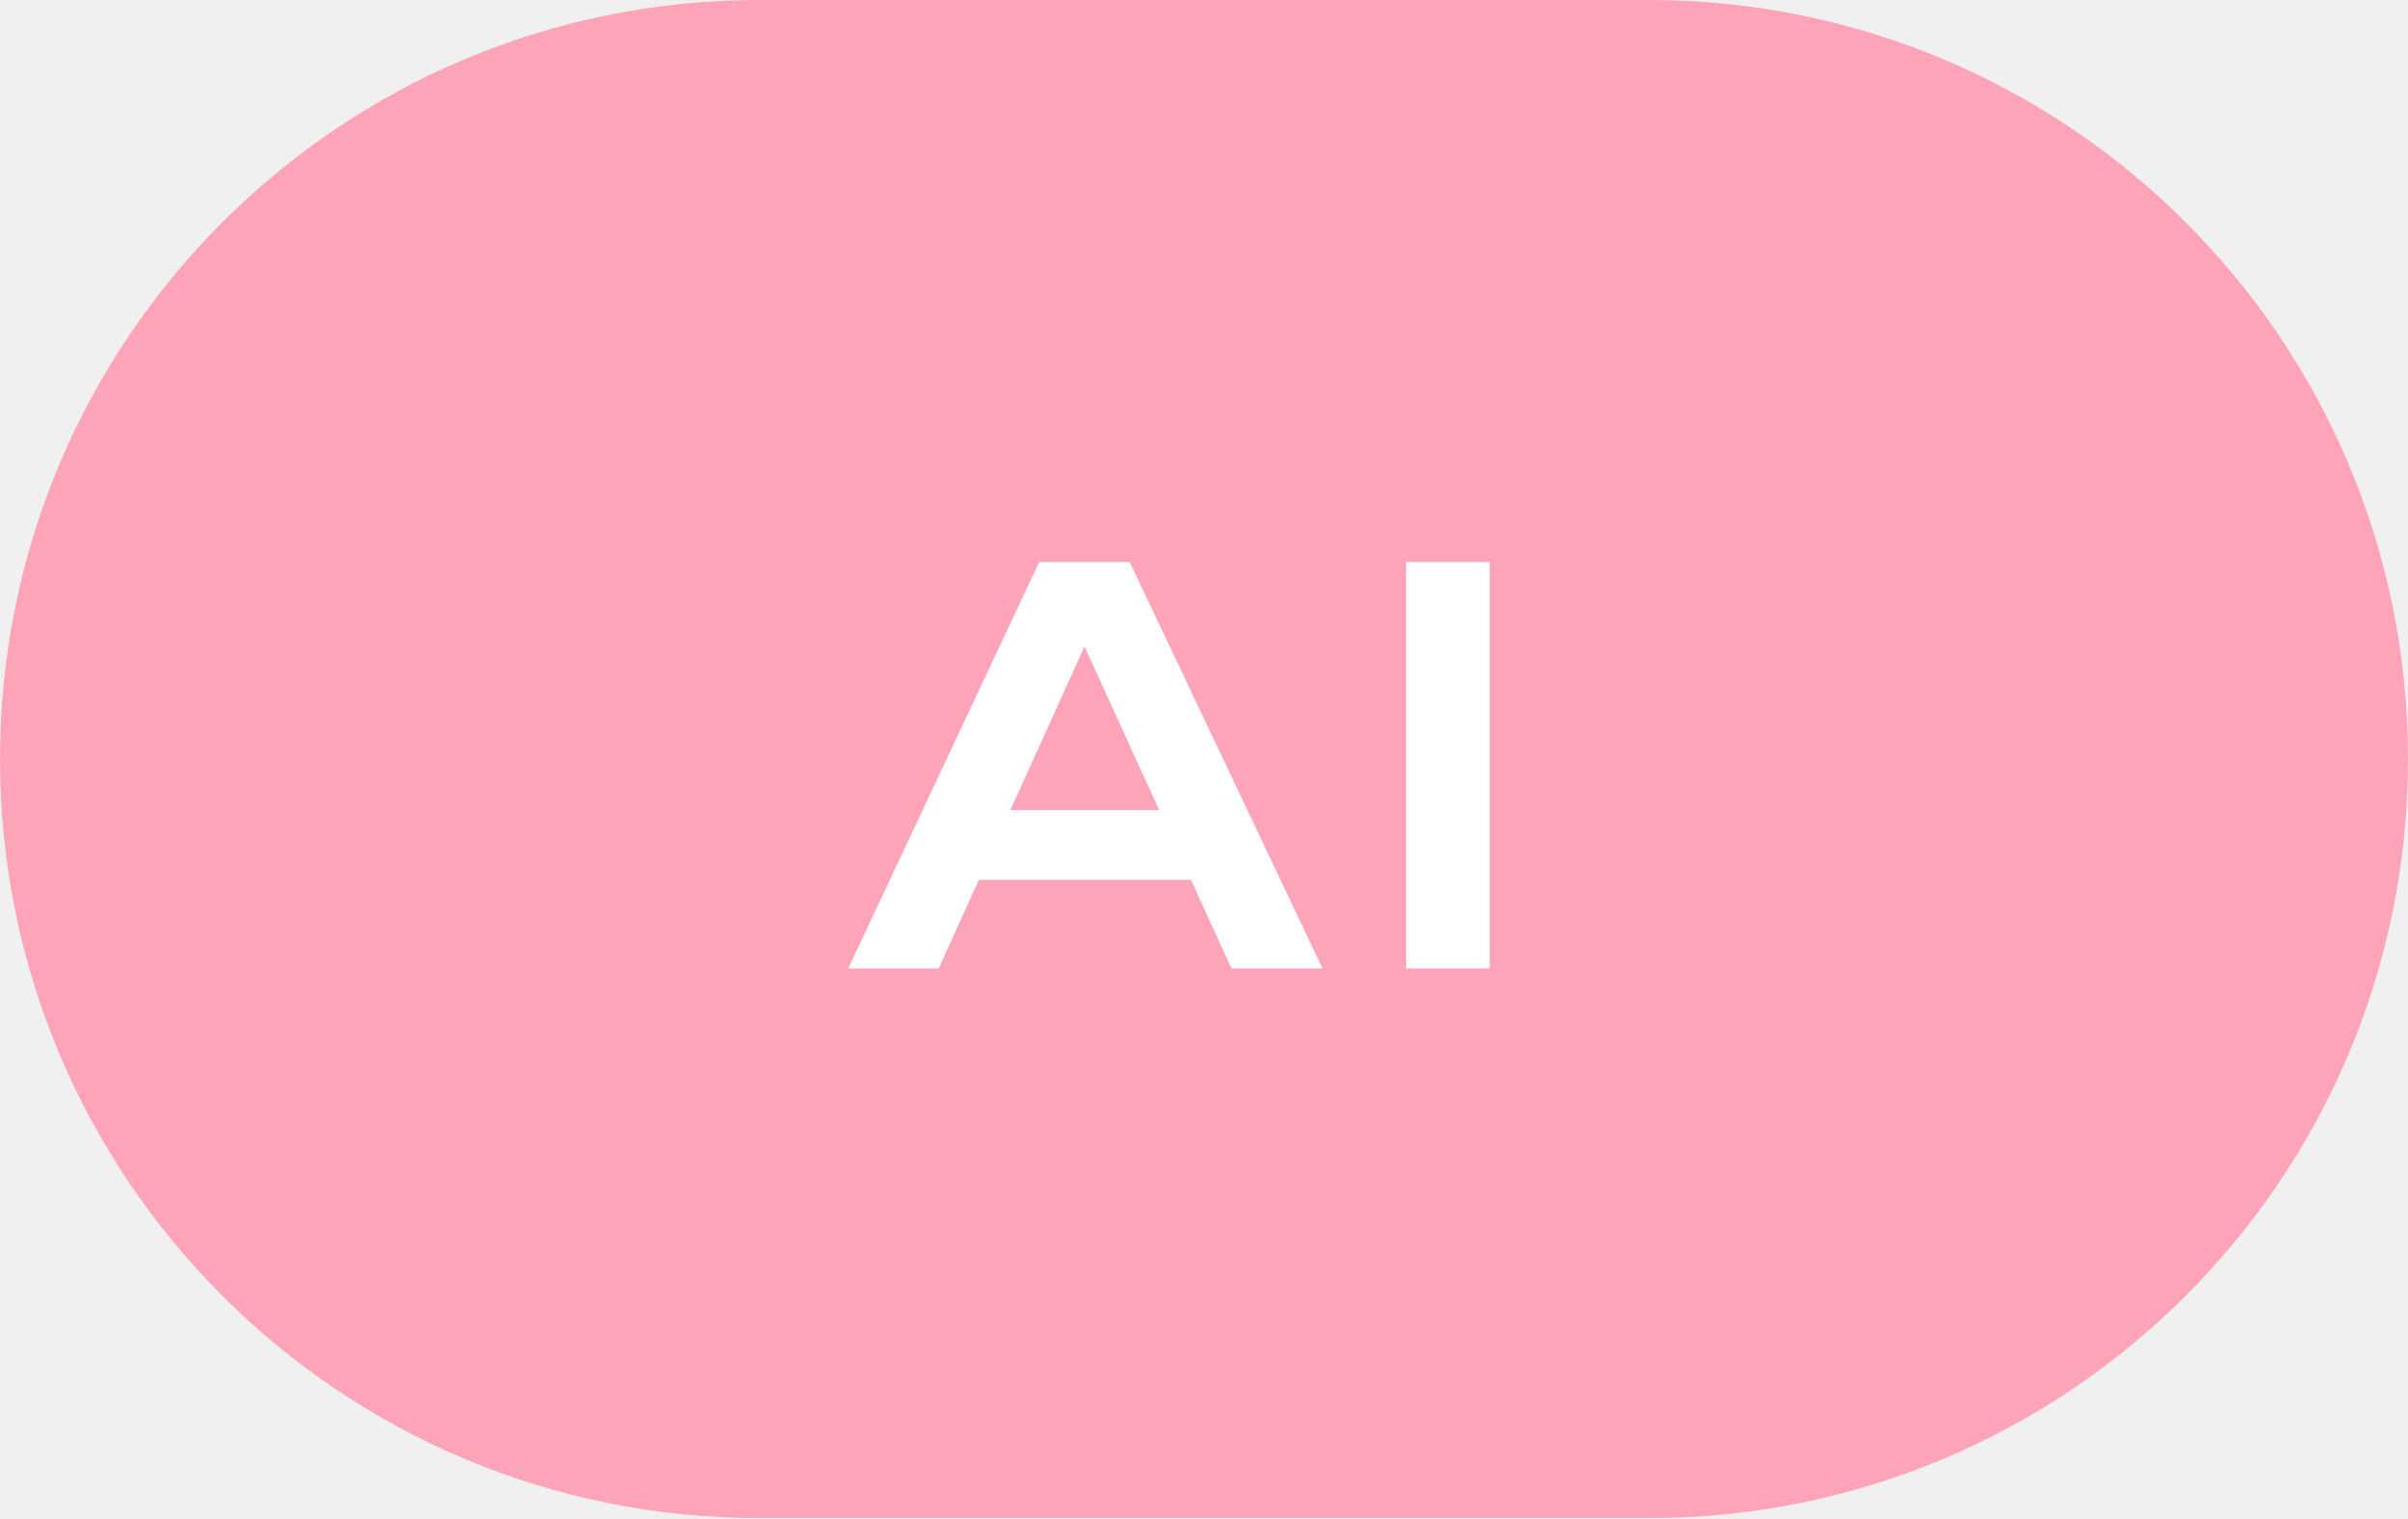
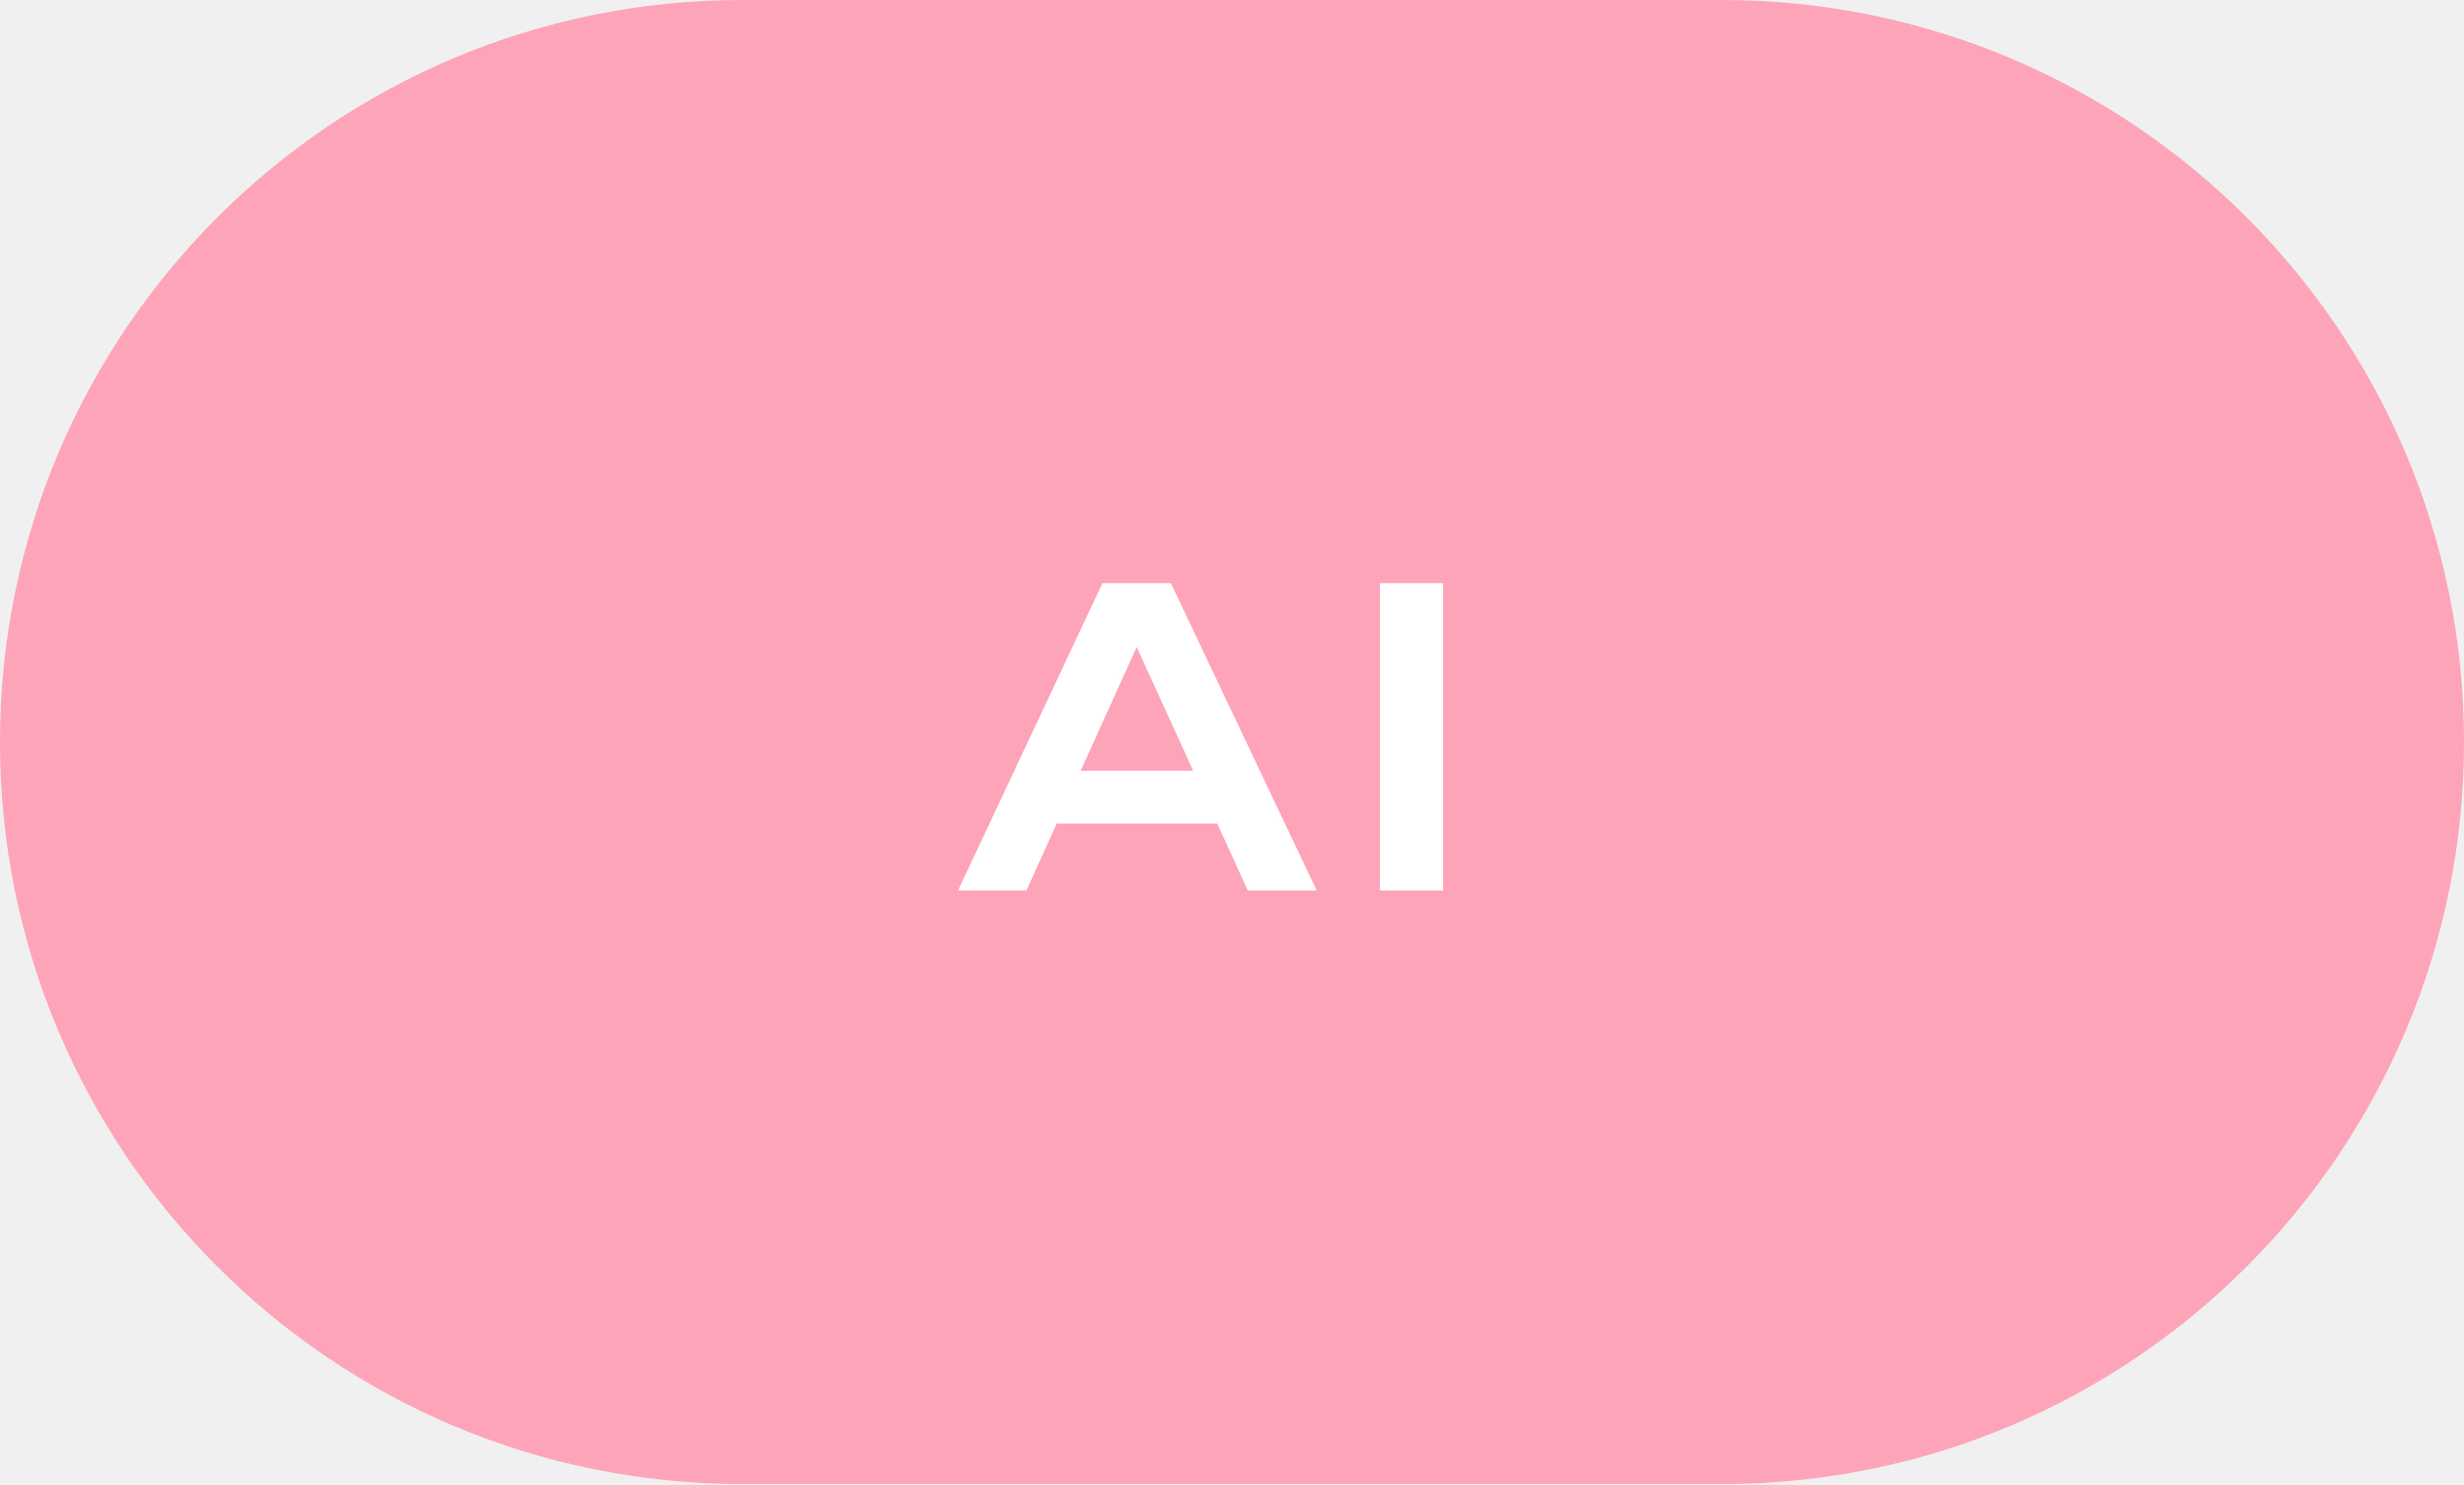
- <svg xmlns="http://www.w3.org/2000/svg" width="92" height="58" viewBox="0 0 92 58" fill="none">
-   <rect width="92" height="58" rx="29" fill="#FEA4B9" />
-   <path d="M36.272 33.616V30.952H46.544V33.616H36.272ZM32.408 37L39.704 21.472H43.16L50.528 37H47.048L40.664 23.008H42.2L35.864 37H32.408ZM53.721 21.472H56.913V37H53.721V21.472Z" fill="white" />
+ <svg xmlns="http://www.w3.org/2000/svg" width="83" height="50" viewBox="0 0 83 50" fill="none">
+   <rect width="83" height="50" rx="25" fill="#FEA4B9" />
+   <path d="M34.848 27.744V25.968H41.696V27.744H34.848ZM32.272 30L37.136 19.648H39.44L44.352 30H42.032L37.776 20.672H38.8L34.576 30H32.272ZM46.481 19.648H48.609V30H46.481V19.648Z" fill="white" />
</svg>
